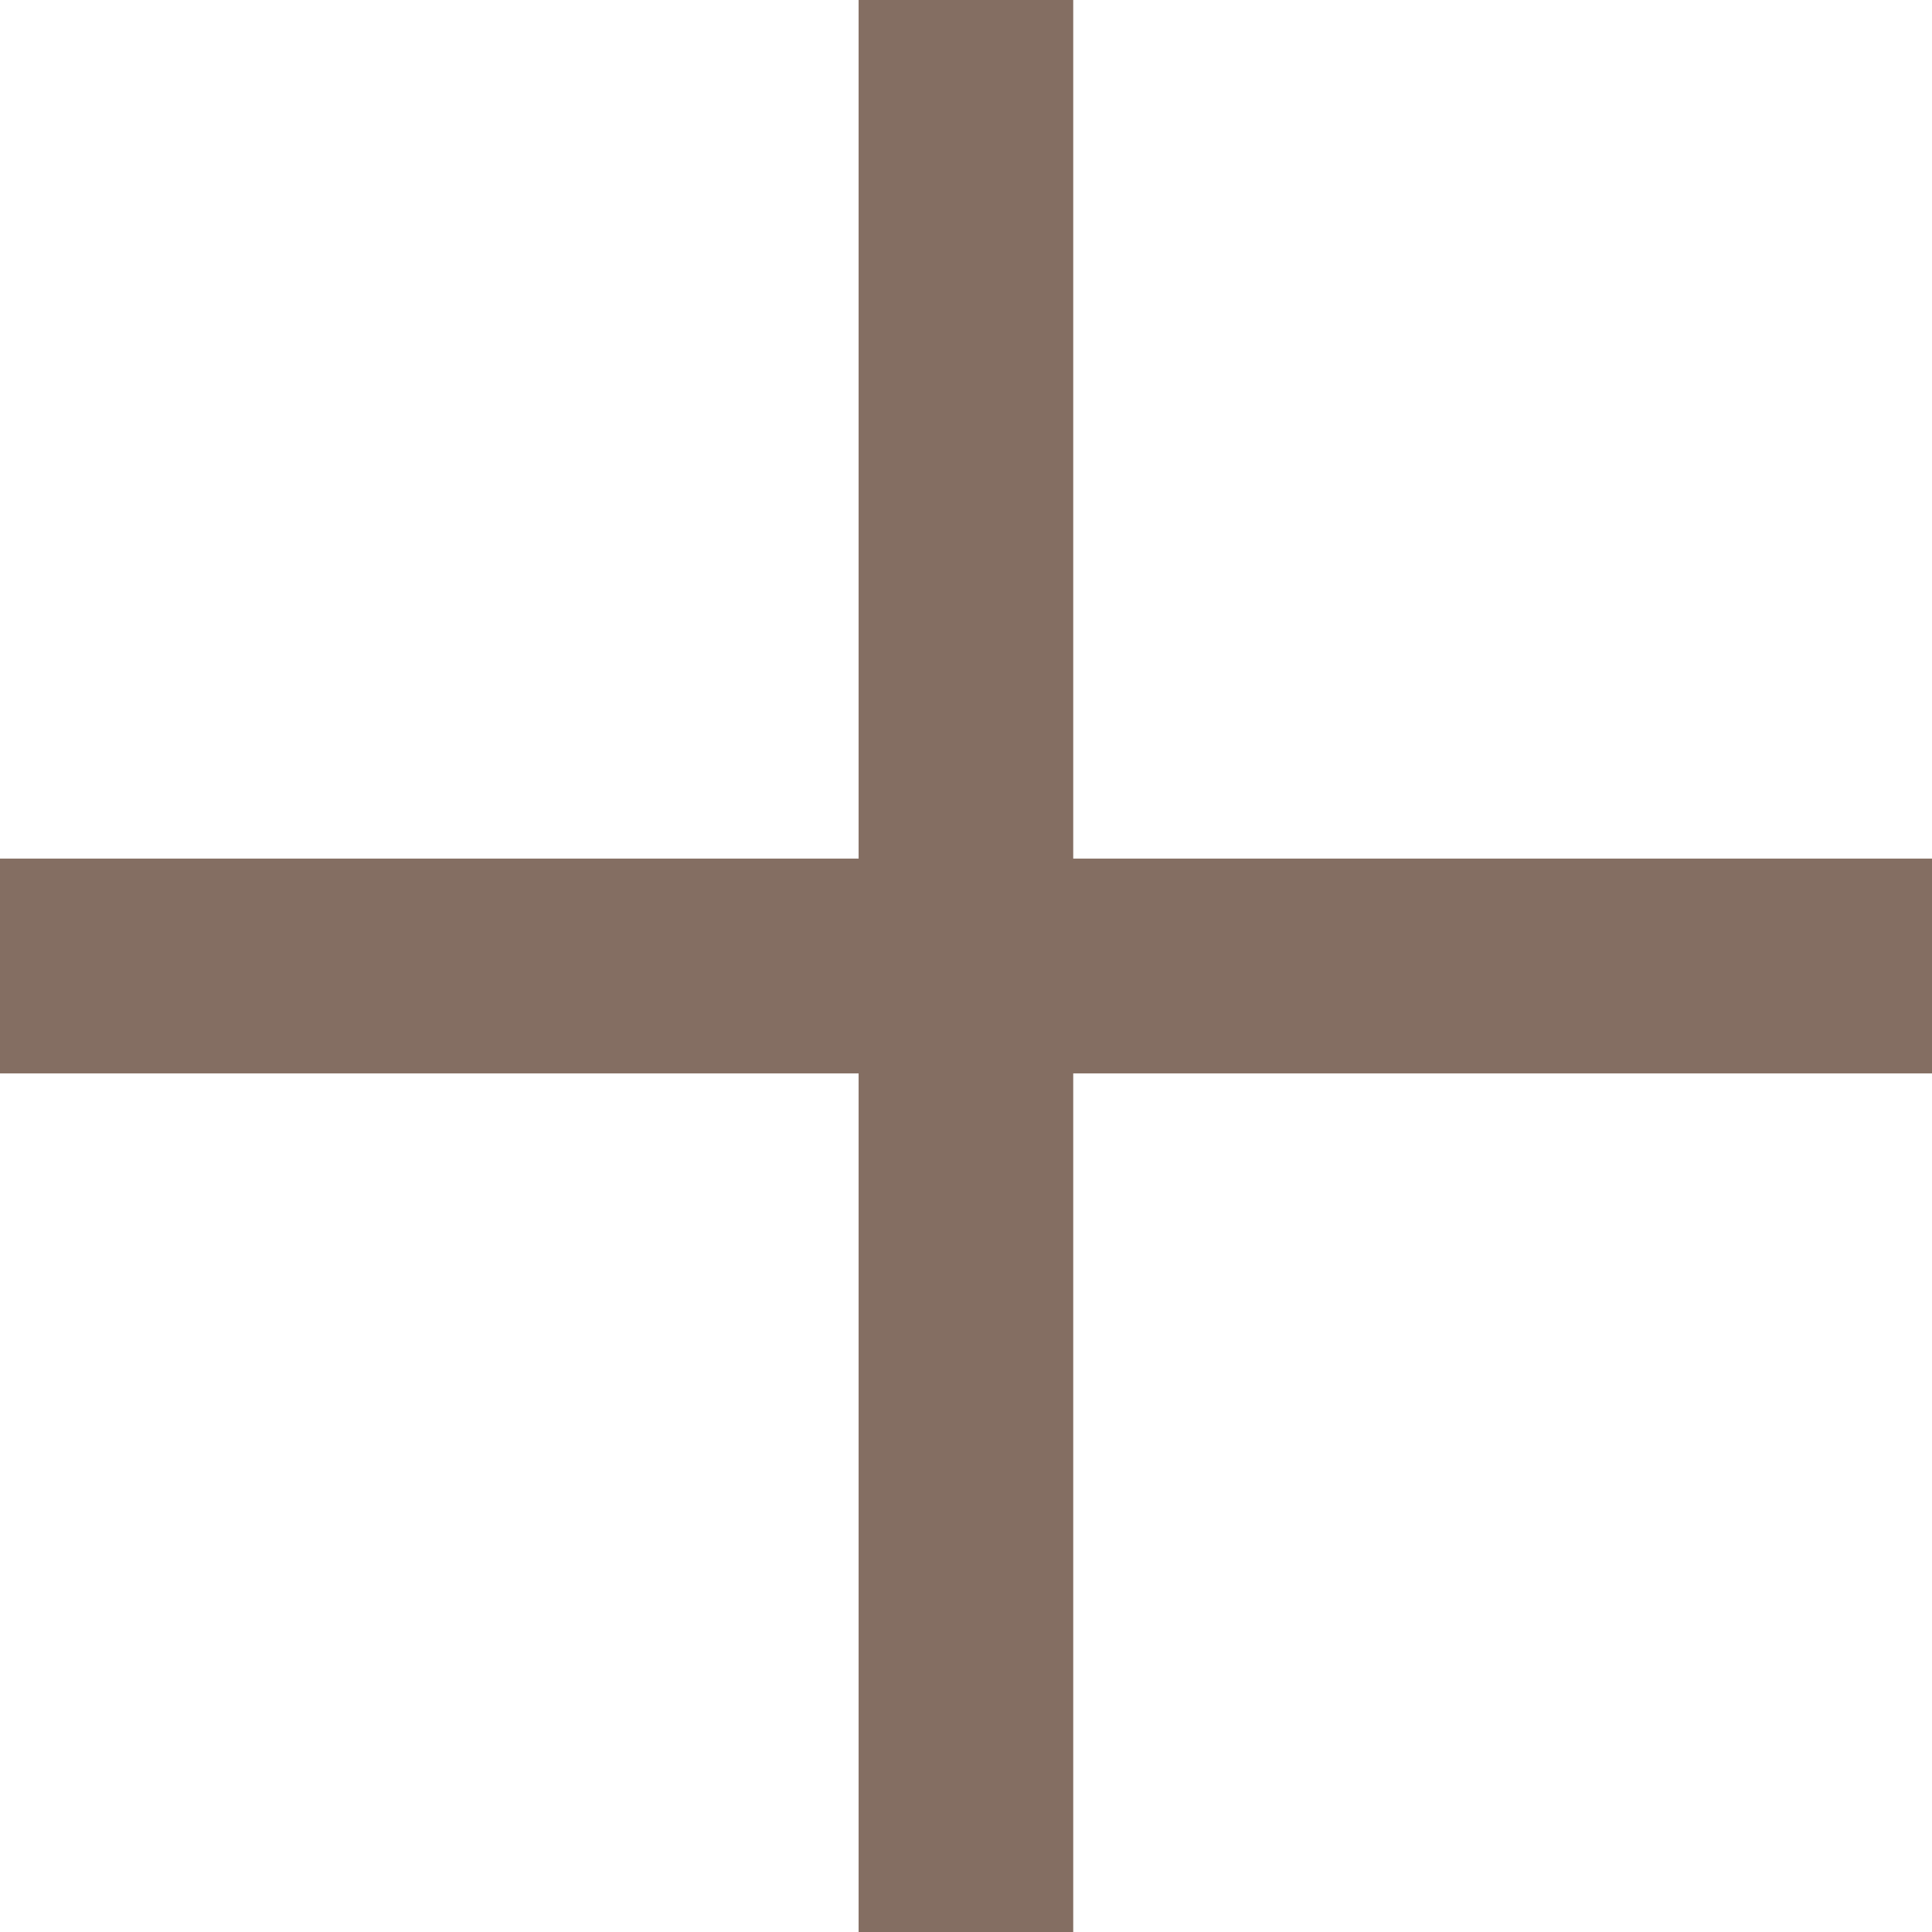
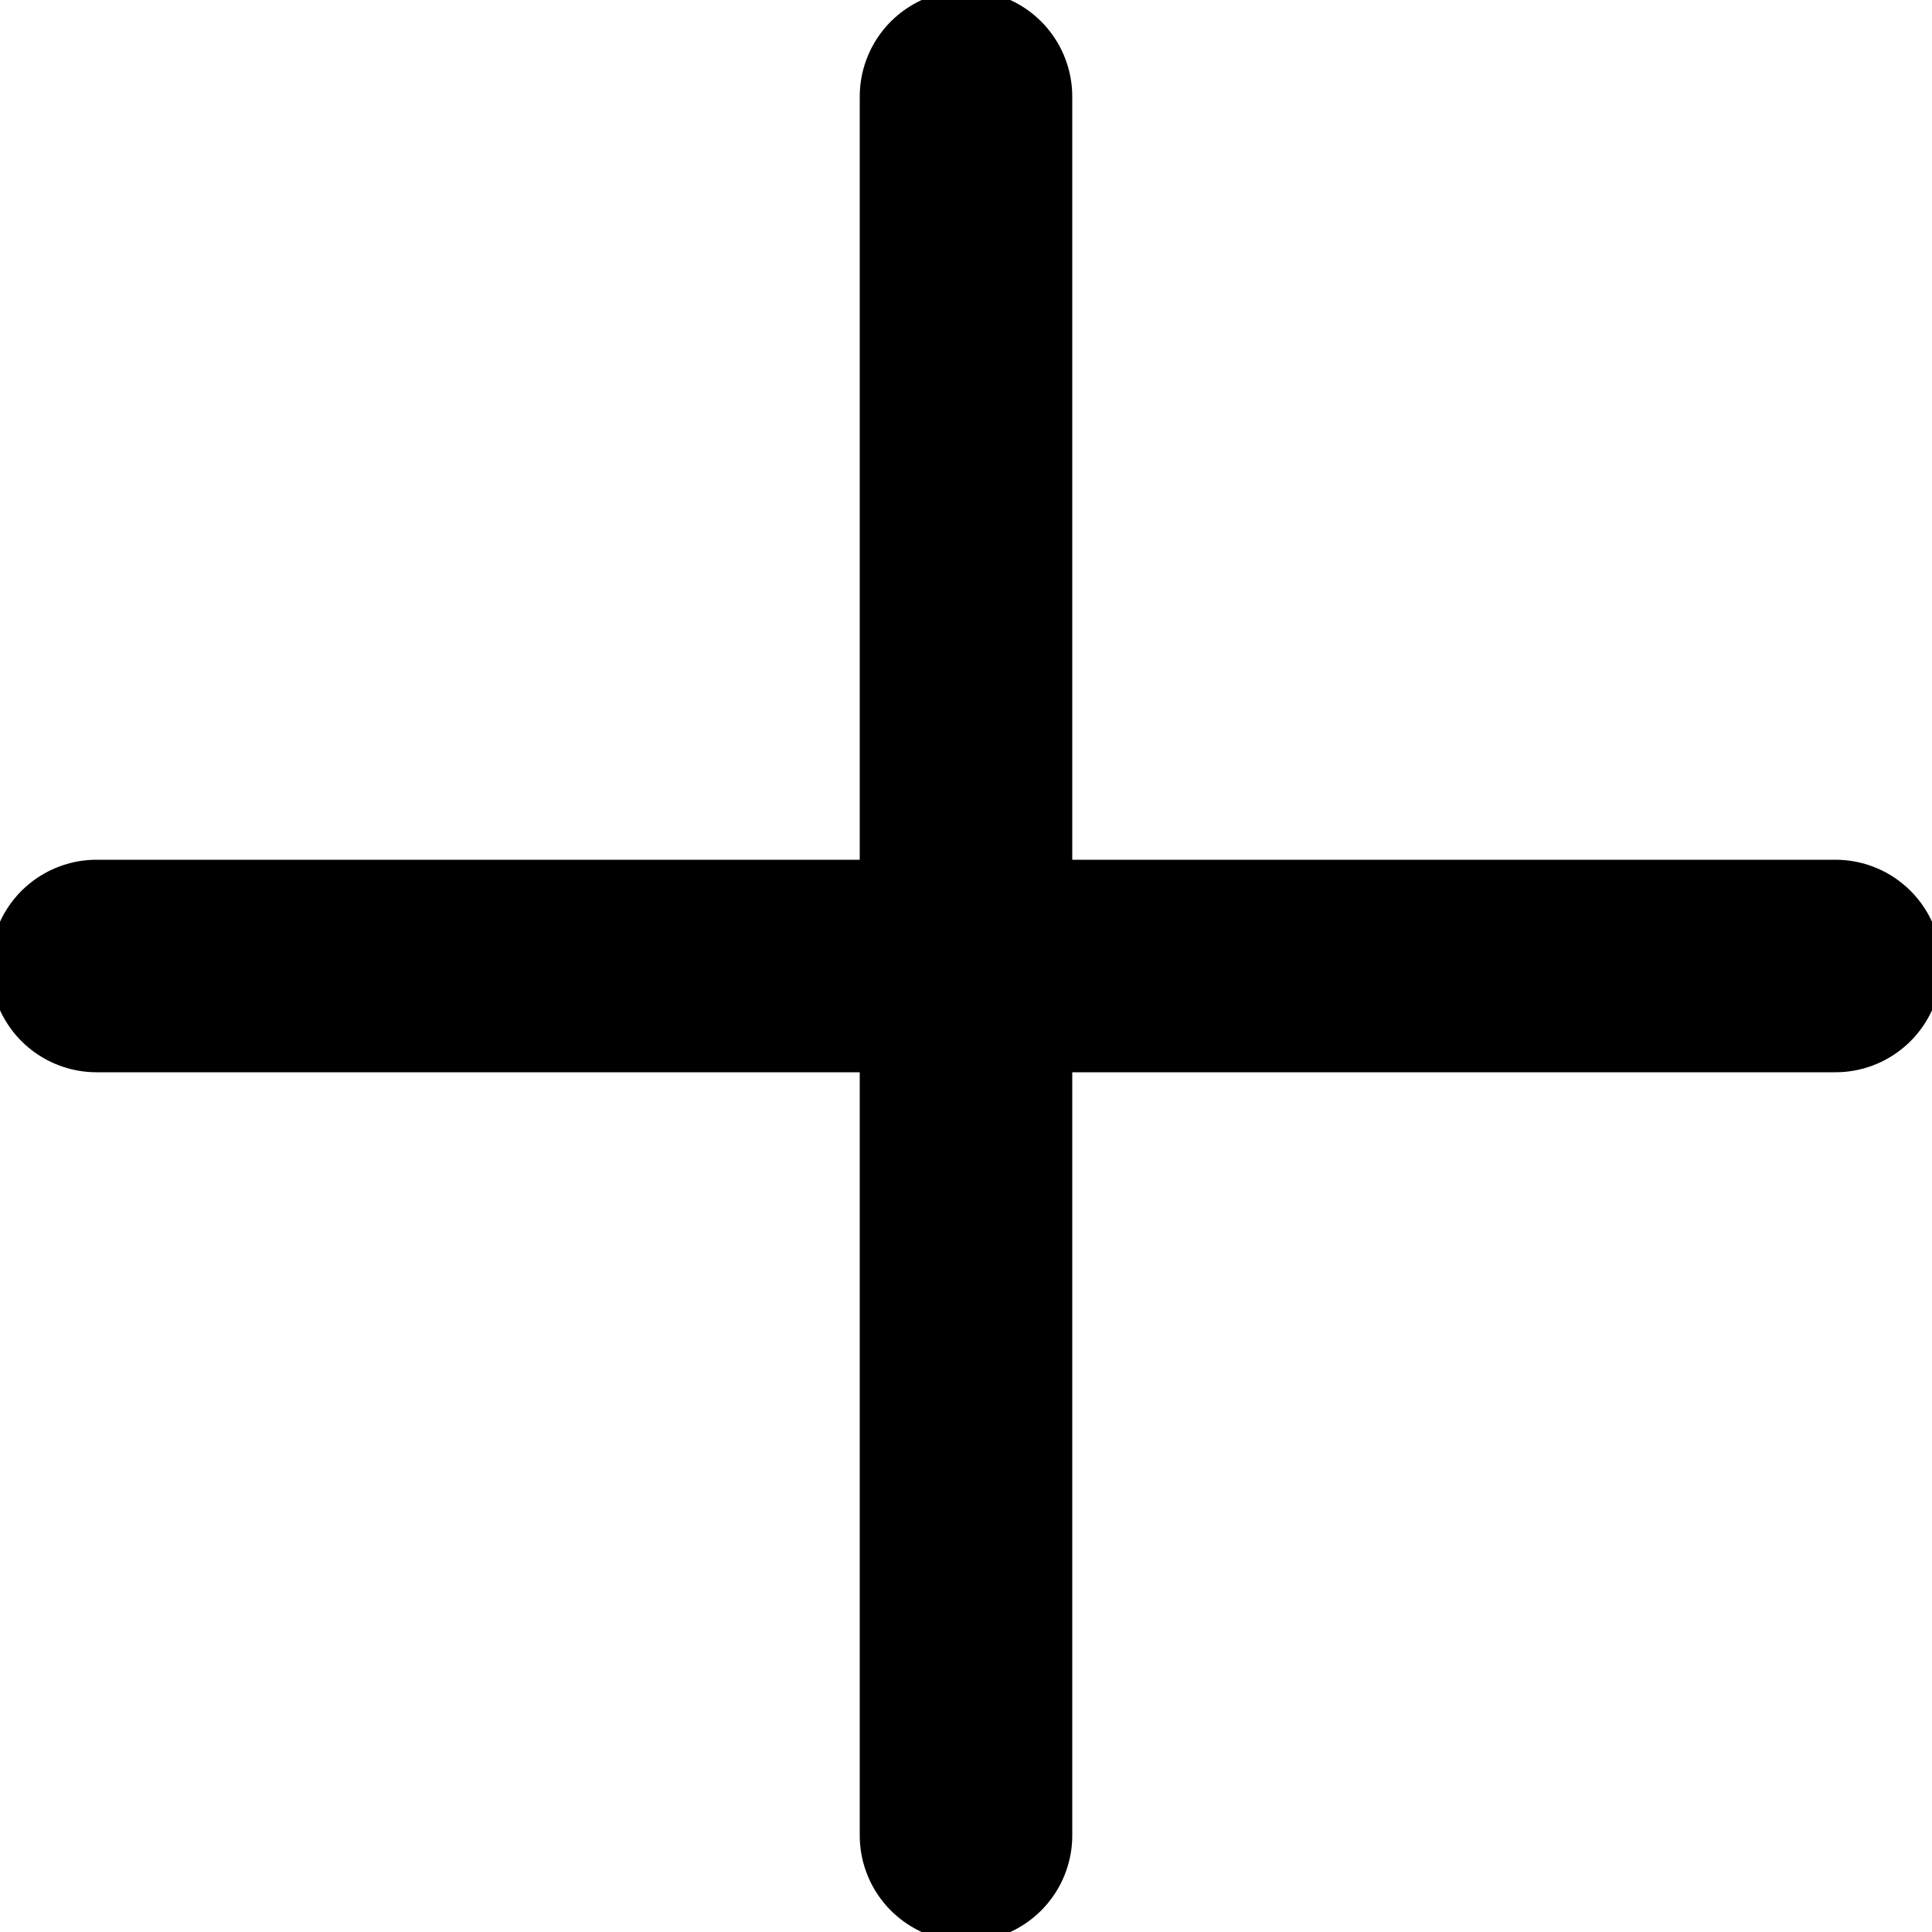
- <svg xmlns="http://www.w3.org/2000/svg" width="12" height="12" viewBox="0 0 12 12" fill="none">
-   <path fill-rule="evenodd" clip-rule="evenodd" d="M6.666 0H5.333V5.333H0V6.667H5.333V12H6.666V6.667H12V5.333H6.666V0Z" fill="#846E62" />
+ <svg xmlns="http://www.w3.org/2000/svg" width="20" height="20" viewBox="0 0 20 20" fill="none">
+   <path d="M10 1V19" stroke="currentColor" stroke-width="2.2" stroke-linecap="round" />
+   <path d="M1 10L19 10" stroke="currentColor" stroke-width="2.2" stroke-linecap="round" />
</svg>
